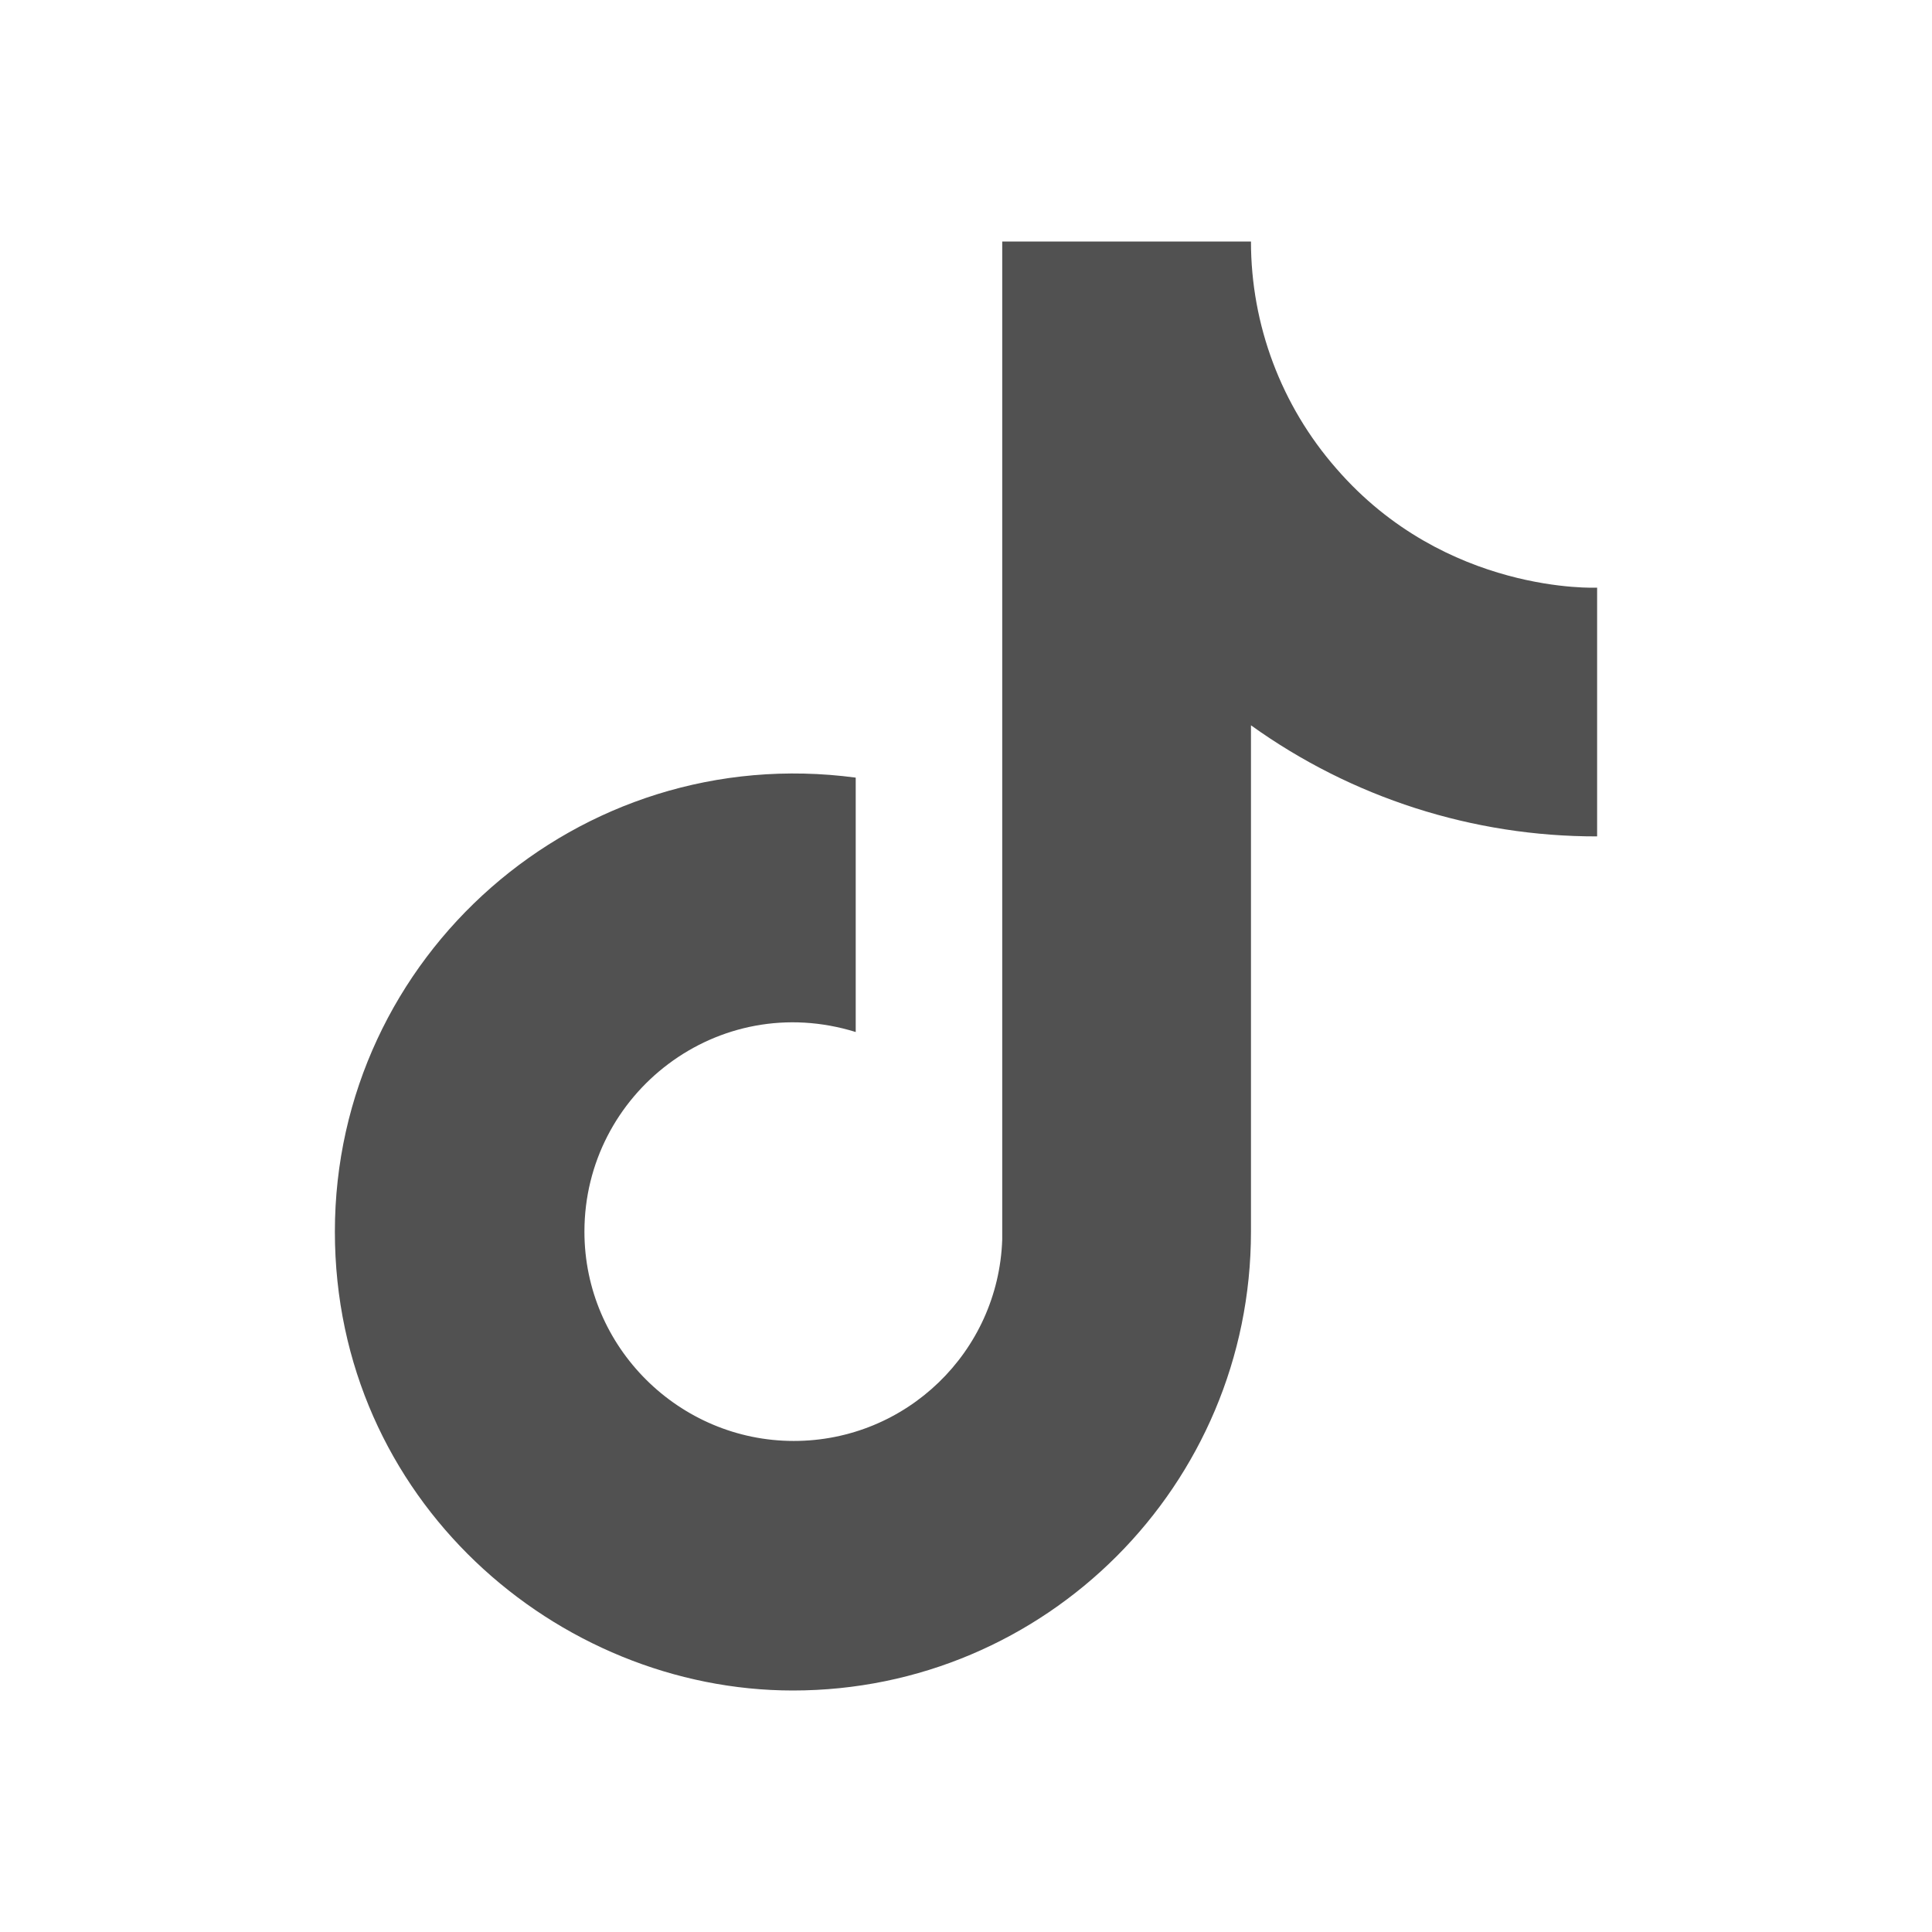
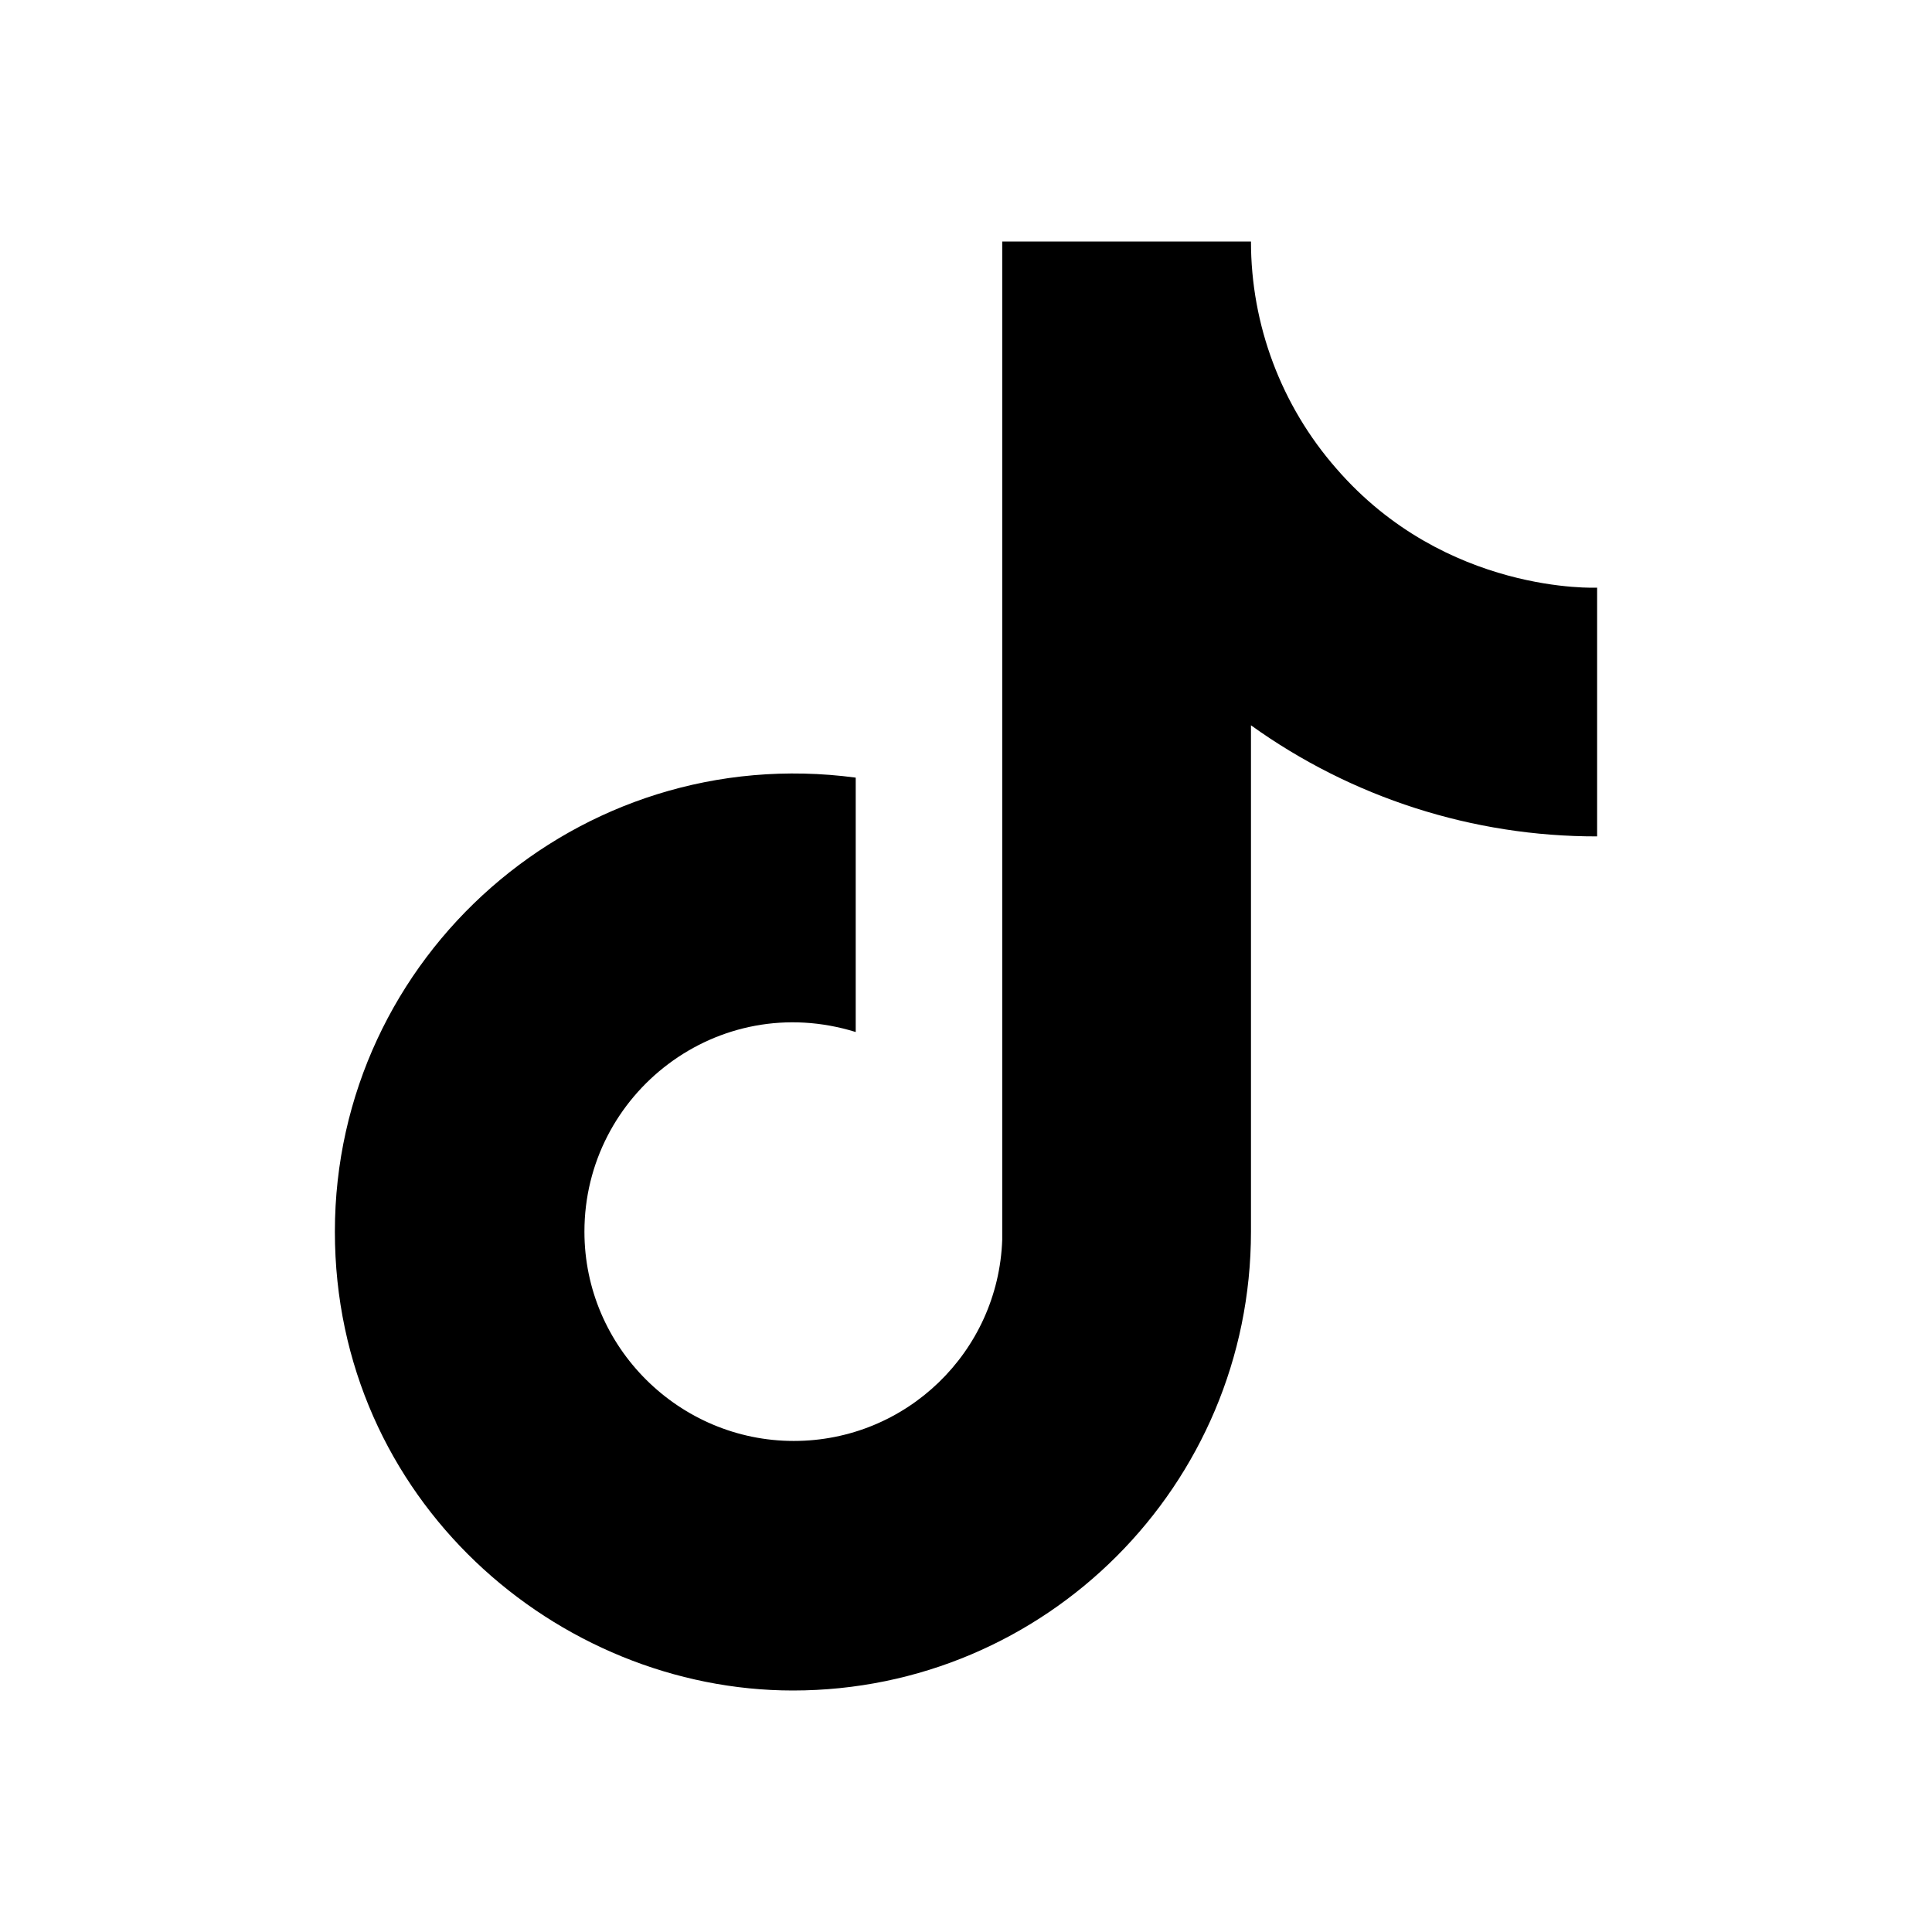
<svg xmlns="http://www.w3.org/2000/svg" width="24" height="24" viewBox="0 0 24 24">
-   <path fill="#515151" d="M16.6 5.82s.51.5 0 0A4.28 4.28 0 0 1 15.54 3h-3.09v12.4a2.59 2.59 0 0 1-2.59 2.5c-1.42 0-2.6-1.16-2.6-2.6c0-1.72 1.66-3.01 3.37-2.48V9.66c-3.45-.46-6.47 2.22-6.47 5.64c0 3.33 2.76 5.7 5.69 5.7c3.14 0 5.69-2.55 5.69-5.7V9.01a7.35 7.35 0 0 0 4.3 1.38V7.3s-1.88.09-3.24-1.48" />
+   <path fill="#000000" d="M16.6 5.82s.51.5 0 0A4.28 4.28 0 0 1 15.54 3h-3.09v12.4a2.59 2.59 0 0 1-2.59 2.5c-1.42 0-2.6-1.16-2.6-2.6c0-1.72 1.66-3.01 3.37-2.48V9.66c-3.45-.46-6.47 2.22-6.47 5.64c0 3.33 2.76 5.7 5.69 5.7c3.14 0 5.69-2.55 5.69-5.7V9.01a7.35 7.35 0 0 0 4.3 1.38V7.3s-1.88.09-3.24-1.48" />
</svg>
